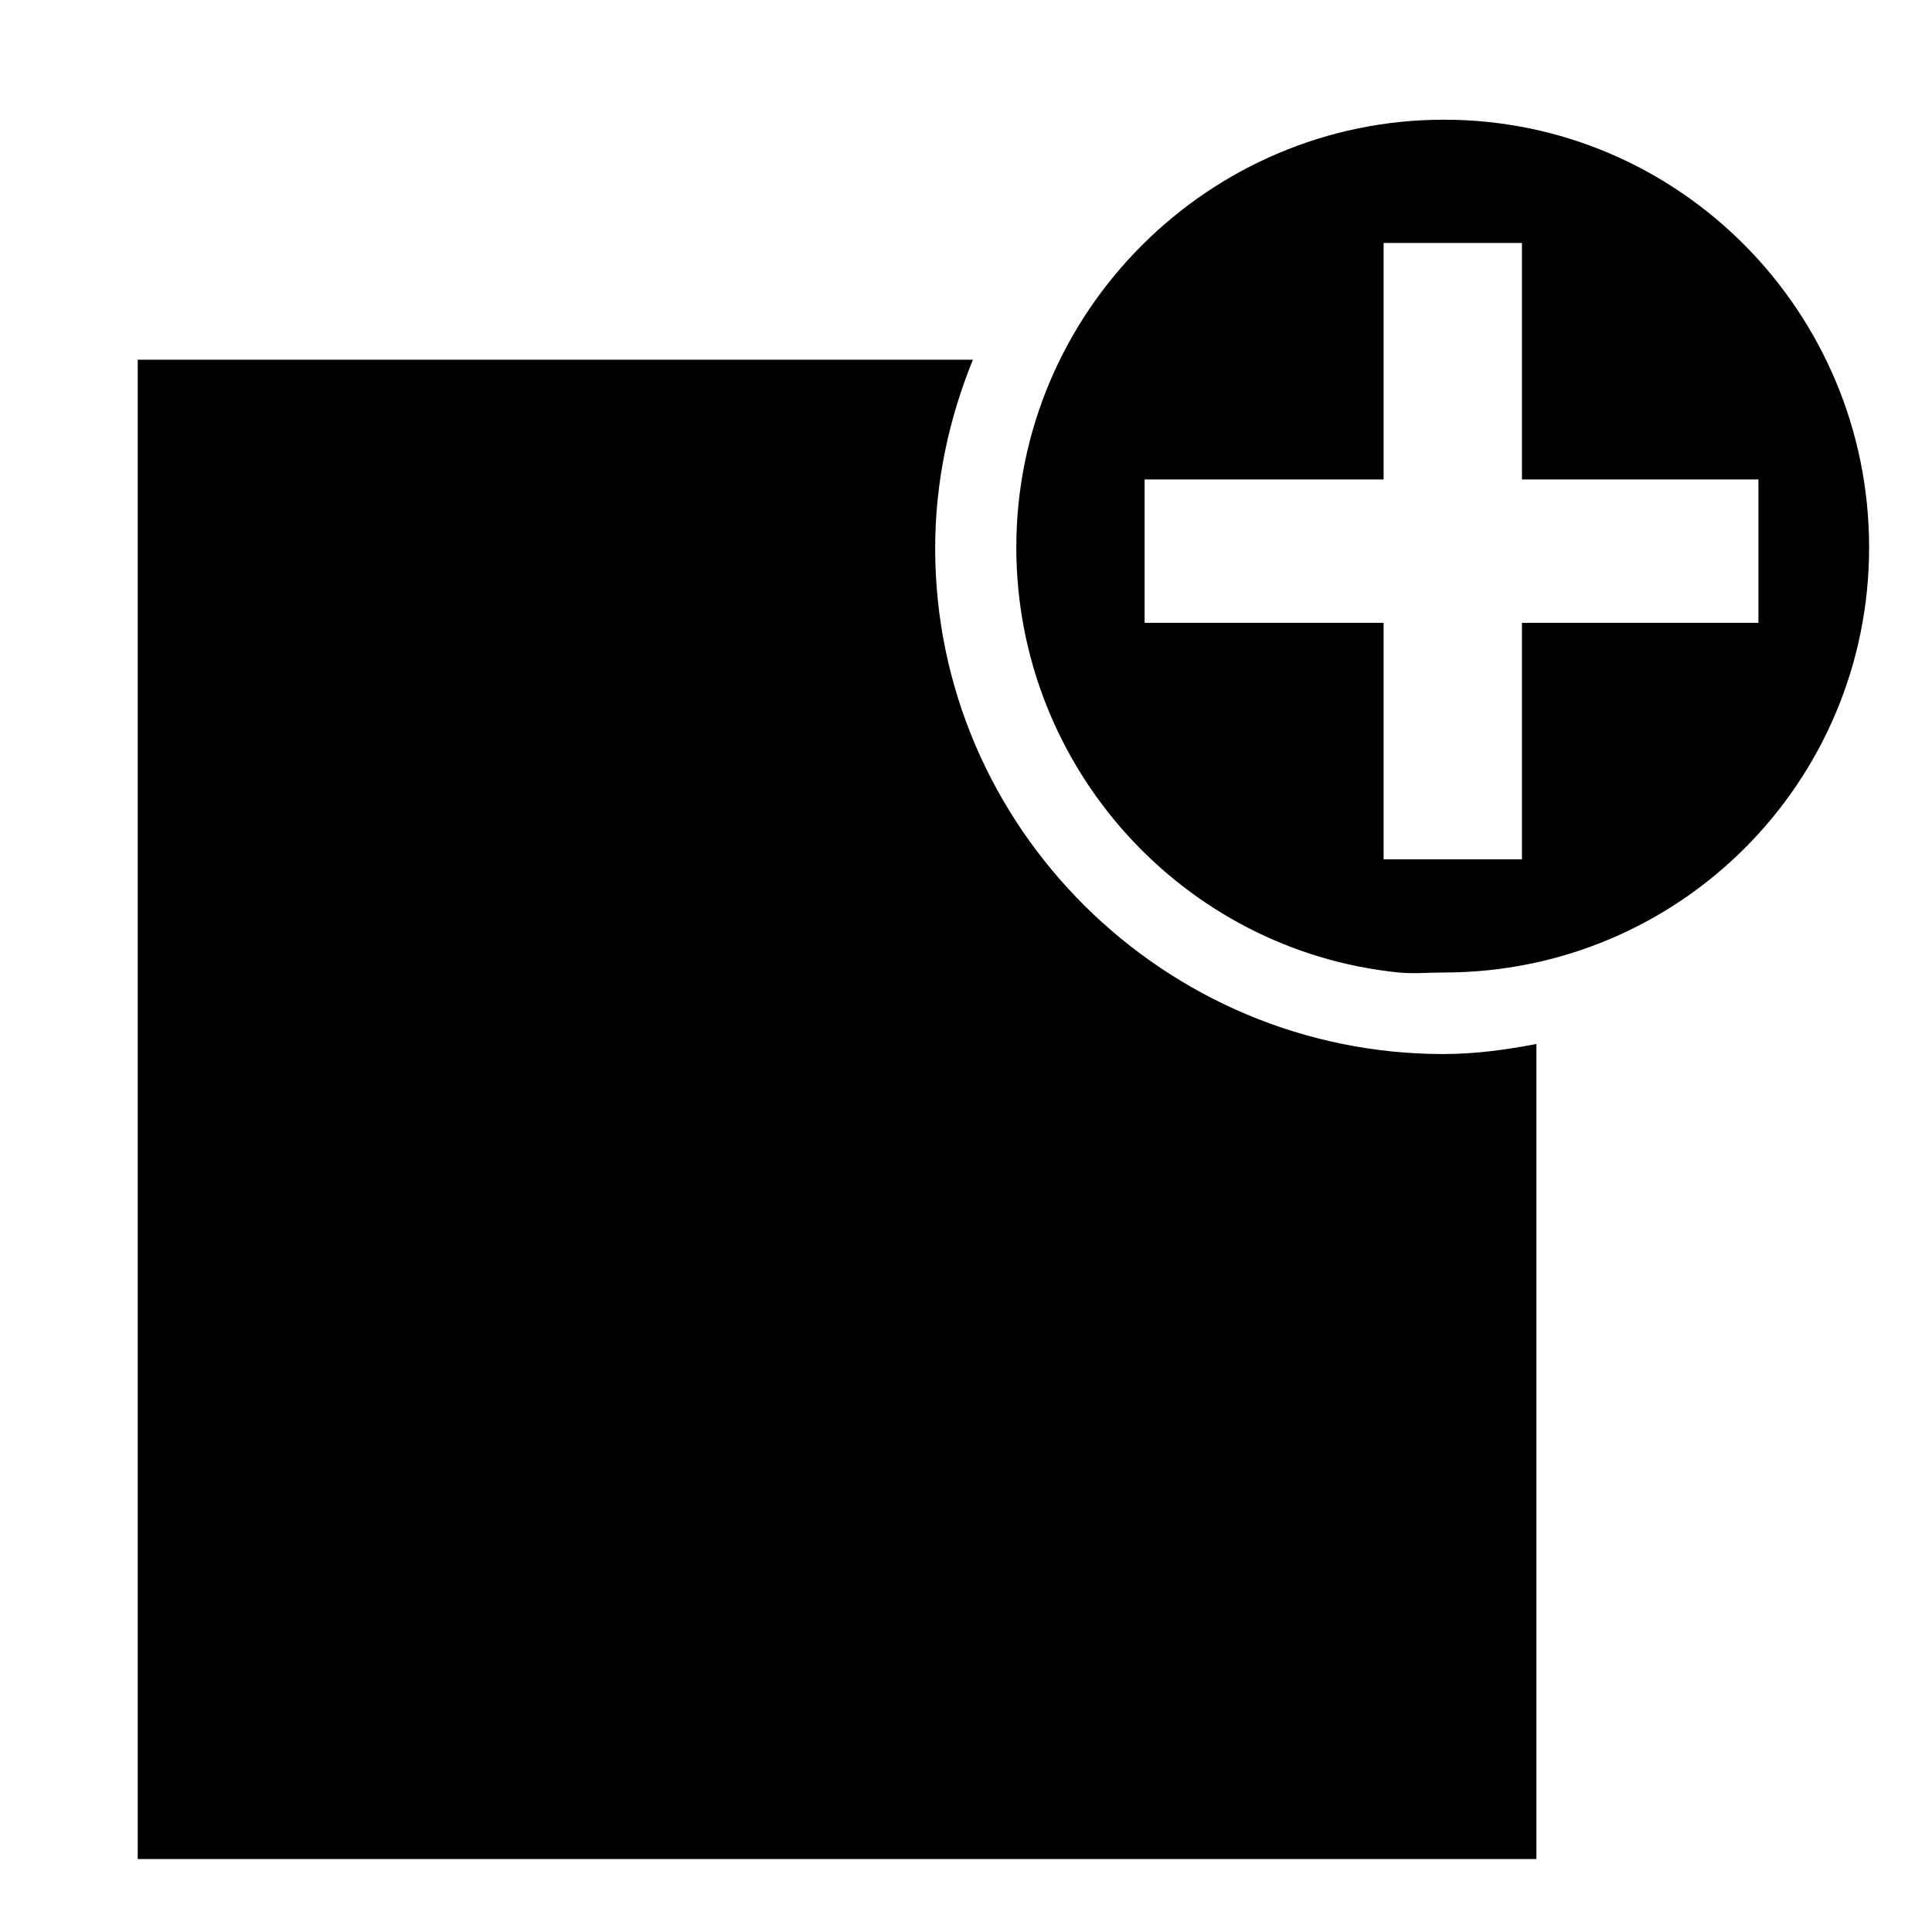
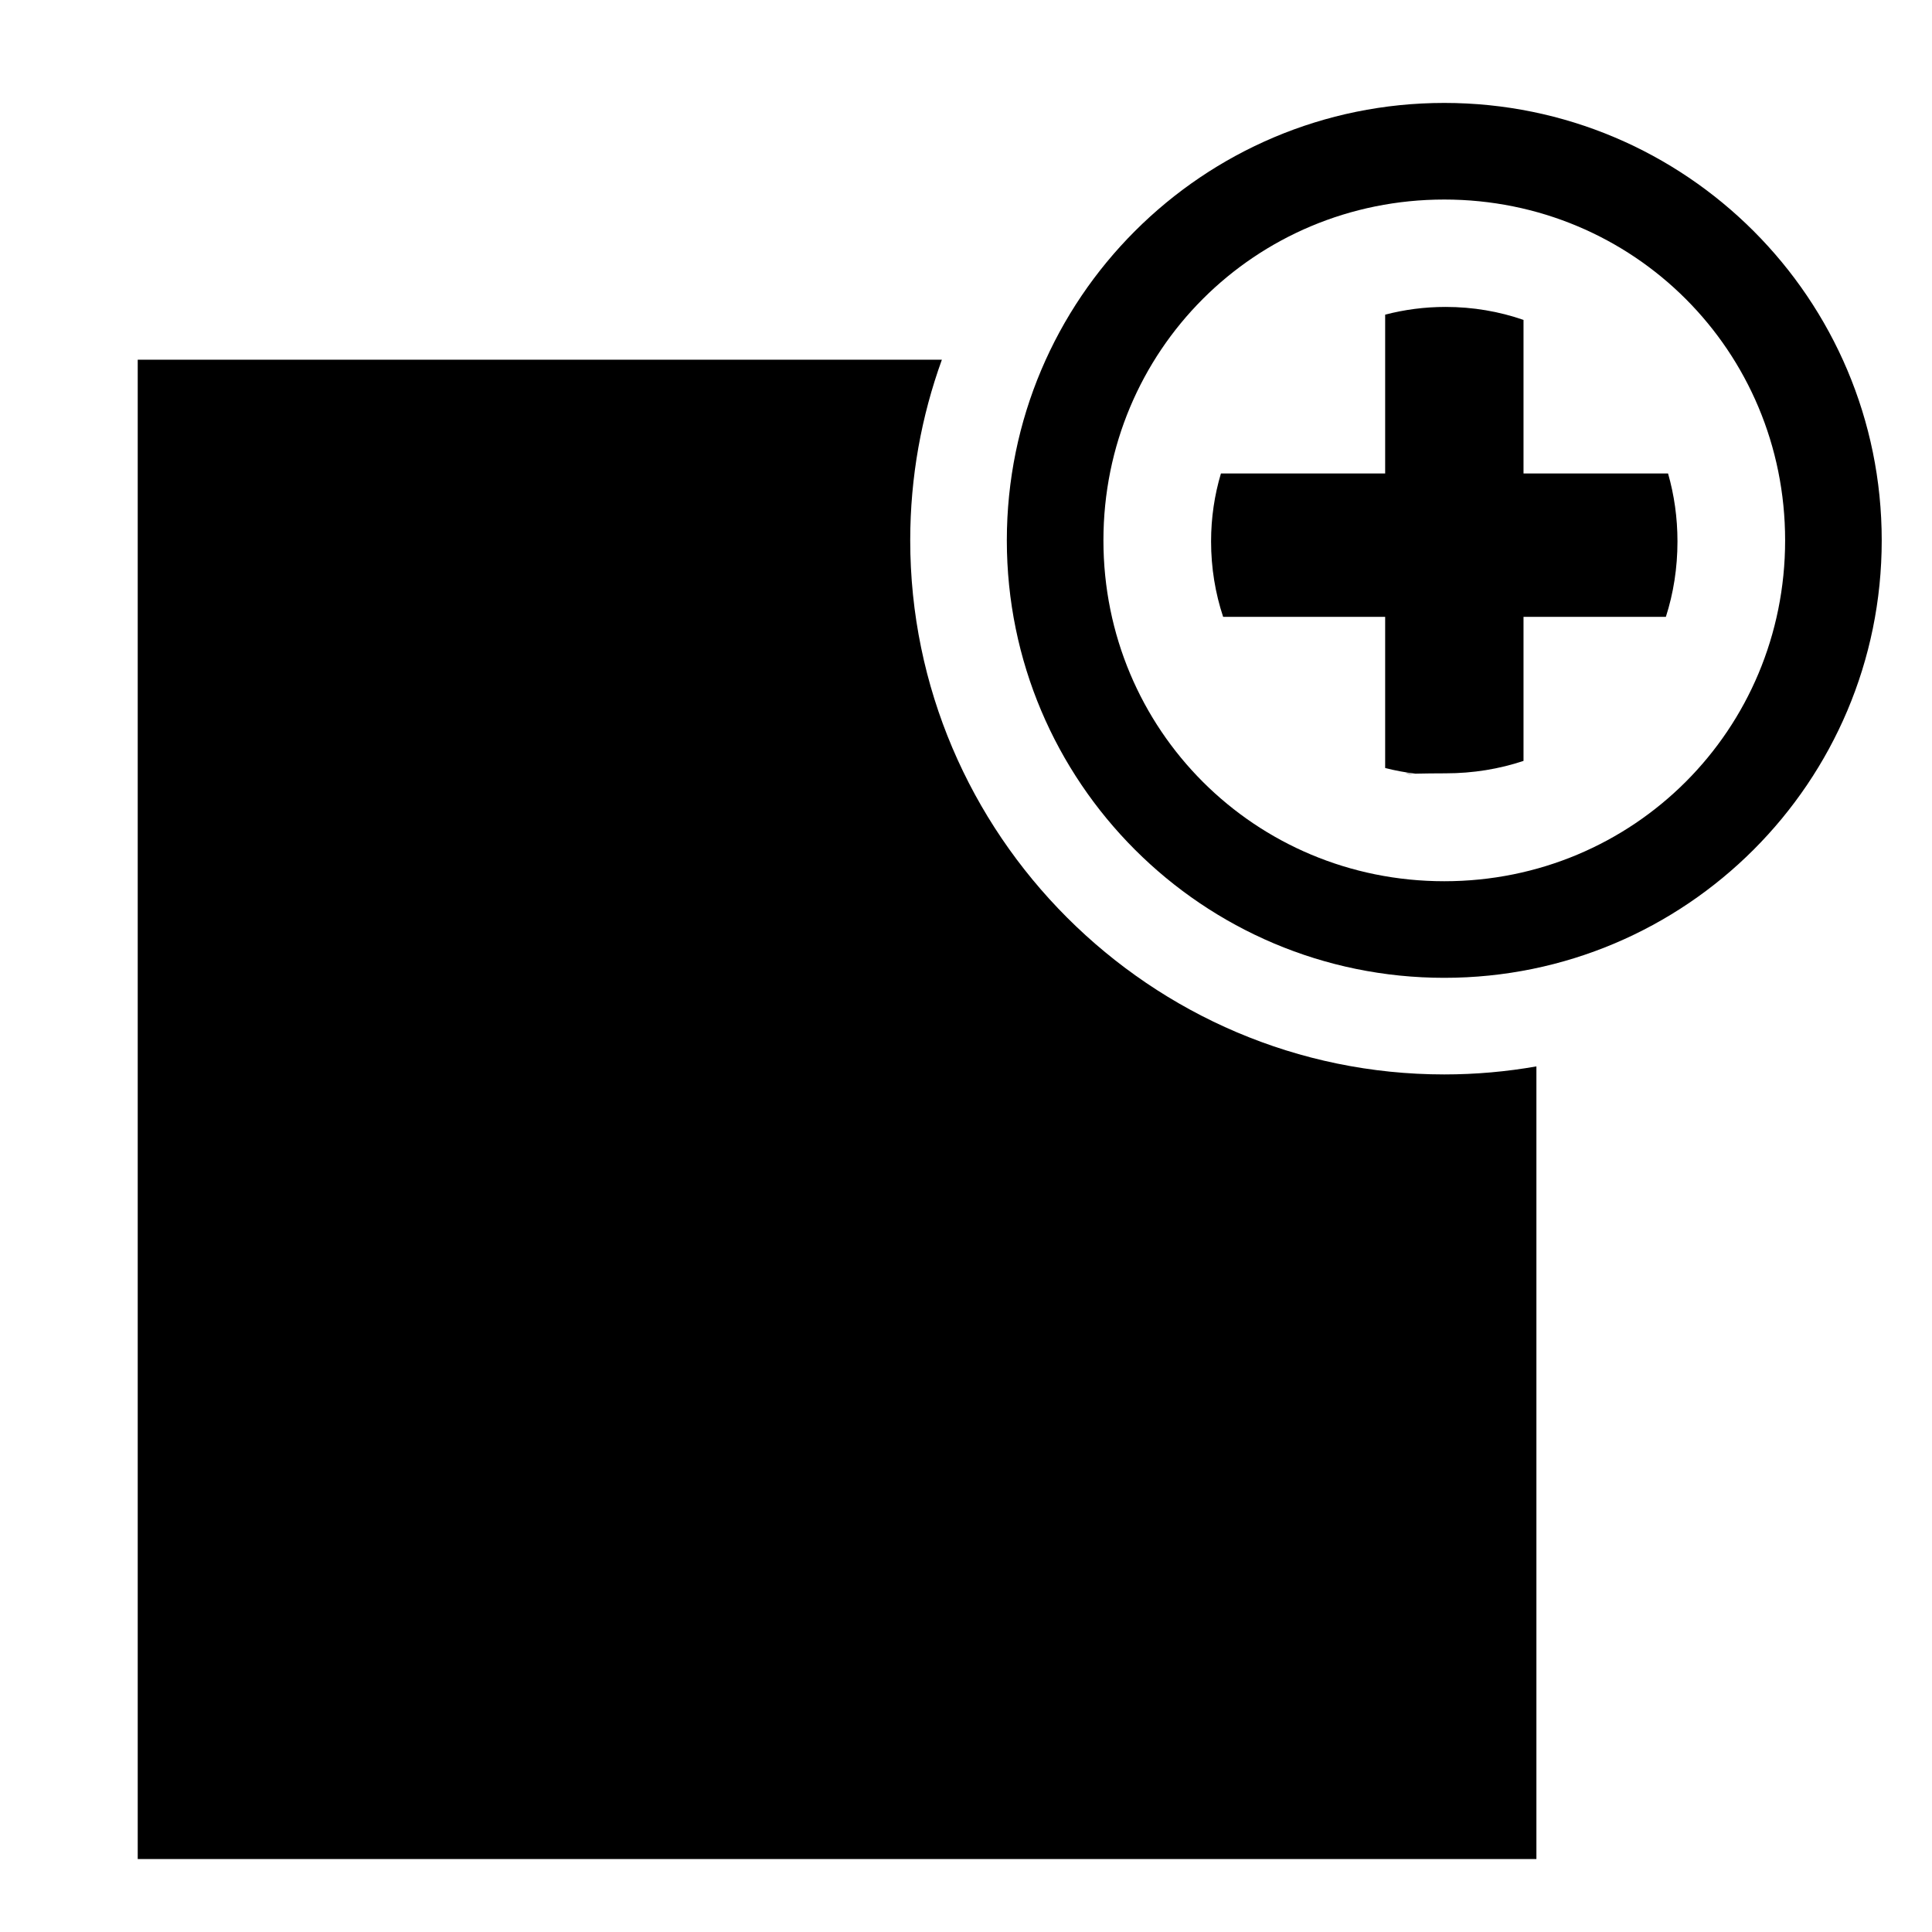
<svg xmlns="http://www.w3.org/2000/svg" width="1000" height="1000" id="svg2988" version="1.1">
  <defs id="defs2990" />
  <g id="layer1" transform="translate(0,-52.36218)" style="display:inline">
-     <path id="path4733" style="fill:#000000;fill-opacity:1;stroke:none" d="M 723.957,555.724 C 612.671,544.482 526.041,449.844 526.041,335.672 c 0,-121.783 99.569,-221.354 221.354,-221.354 121.785,0 220.052,99.571 220.052,221.354 0,121.783 -98.267,220.052 -220.052,220.052 -7.612,0 -16.018,0.75 -23.437,0 z m -7.812,-58.594 71.615,0 0,-122.396 122.396,0 0,-74.219 -122.396,0 0,-122.396 -71.615,0 0,122.396 -123.698,0 0,74.219 123.698,0 0,122.396 z m -644.86,-258.57 0,776.041 723.958,0 0,-421.875 c -15.787,3 -31.54,5.208 -48.177,5.208 -144.2,0 -263.021,-117.225 -263.021,-261.721 0,-34.646 7.178,-67.271 19.531,-97.654 z" />
+     <path style="color:#000000;font-style:normal;font-variant:normal;font-weight:normal;font-stretch:normal;font-size:medium;line-height:normal;font-family:sans-serif;text-indent:0;text-align:start;text-decoration:none;text-decoration-line:none;text-decoration-style:solid;text-decoration-color:#000000;letter-spacing:normal;word-spacing:normal;text-transform:none;direction:ltr;block-progression:tb;writing-mode:lr-tb;baseline-shift:baseline;text-anchor:start;white-space:normal;clip-rule:nonzero;display:inline;overflow:visible;visibility:visible;opacity:1;isolation:auto;mix-blend-mode:normal;color-interpolation:sRGB;color-interpolation-filters:linearRGB;solid-color:#000000;solid-opacity:1;fill:#000000;fill-opacity:1;fill-rule:nonzero;stroke:none;stroke-width:100;stroke-linecap:butt;stroke-linejoin:miter;stroke-miterlimit:4;stroke-dasharray:none;stroke-dashoffset:0;stroke-opacity:1;color-rendering:auto;image-rendering:auto;shape-rendering:auto;text-rendering:auto;enable-background:accumulate" d="m 748.205,211.228 c -10.822,0 -21.292,1.393 -31.25,4.002 l 0,82.195 -85.004,0 c -3.313,11.112 -5.1,22.91 -5.1,35.156 0,13.737 2.193,26.861 6.242,39.062 l 83.861,0 0,78.238 c 5.104,1.306 10.338,2.295 15.684,2.934 0.502,-0.012 0.761,-0.019 1.351,-0.031 3.442,-0.072 8.329,-0.15 14.215,-0.15 14.299,0 27.856,-2.256 40.365,-6.438 l 0,-74.553 73.682,0 c 3.907,-12.146 6.006,-25.259 6.006,-39.062 0,-12.289 -1.704,-24.079 -4.879,-35.156 l -74.809,0 0,-79.477 c -12.553,-4.358 -26.122,-6.721 -40.365,-6.721 z m -20.631,241.334 c 0.135,0.09 1.771,0.332 1.762,0.332 -0.018,4e-4 0.293,-0.005 0.715,-0.016 0.246,-0.006 0.817,-0.019 1.148,-0.027 -1.078,-0.08 -3.692,-0.334 -3.625,-0.289 z" id="path4147" />
+     <path style="fill:#000000;fill-opacity:1;stroke:none" d="m 71.285,186.197 0,776.041 723.957,0 0,-410.271 c -15.502,2.723 -31.434,4.156 -47.688,4.156 -152.071,0 -276.422,-124.35 -276.422,-276.422 0,-32.78 5.791,-64.268 16.379,-93.504 z" transform="translate(0,52.36218)" id="path4733" />
+     <path style="display:inline;opacity:1;fill:#000000;fill-opacity:1;stroke:none;stroke-width:100;stroke-linecap:butt;stroke-linejoin:miter;stroke-miterlimit:4;stroke-dasharray:none;stroke-dashoffset:0.85;stroke-opacity:1" d="M 747.555 53.277 A 226.422 226.422 0 0 0 521.133 279.699 A 226.422 226.422 0 0 0 747.555 506.121 A 226.422 226.422 0 0 0 973.977 279.699 A 226.422 226.422 0 0 0 747.555 53.277 z M 747.555 103.279 C 845.582 103.279 923.977 181.674 923.977 279.701 C 923.977 377.729 845.582 456.123 747.555 456.123 C 649.527 456.123 571.133 377.729 571.133 279.701 C 571.133 181.674 649.527 103.279 747.555 103.279 z " transform="translate(0,52.36218)" id="path4174" />
  </g>
</svg>
